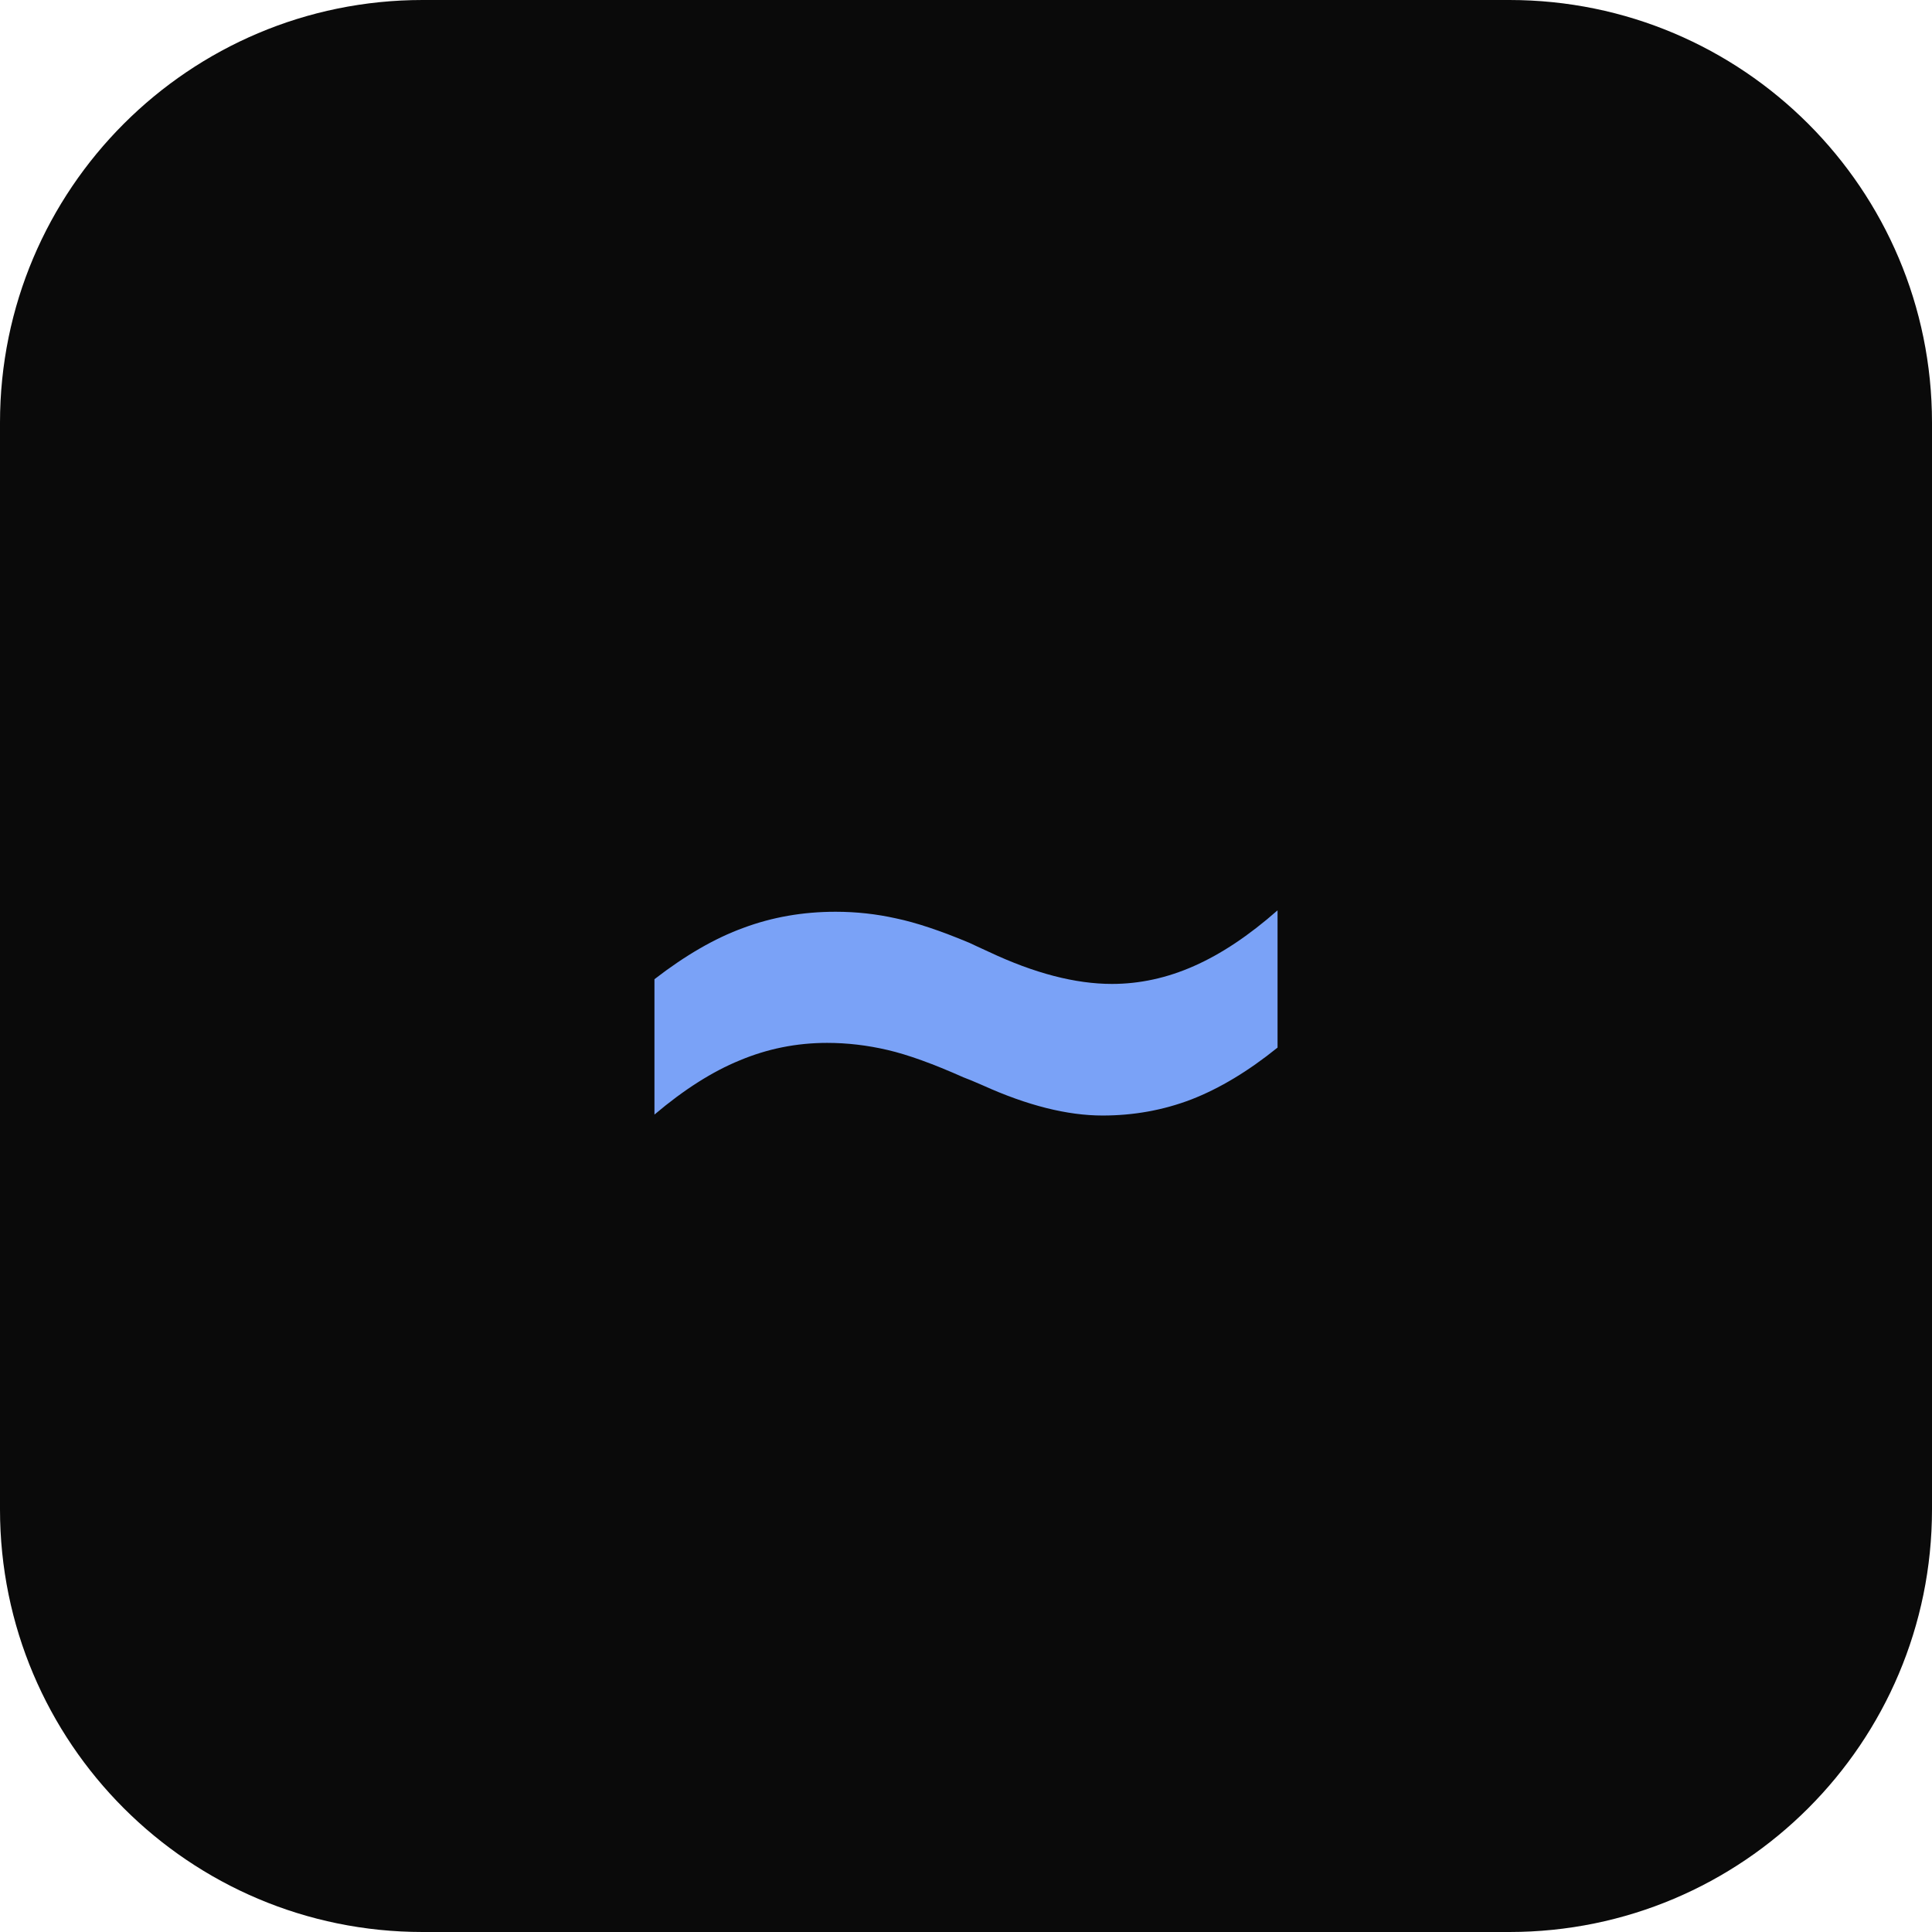
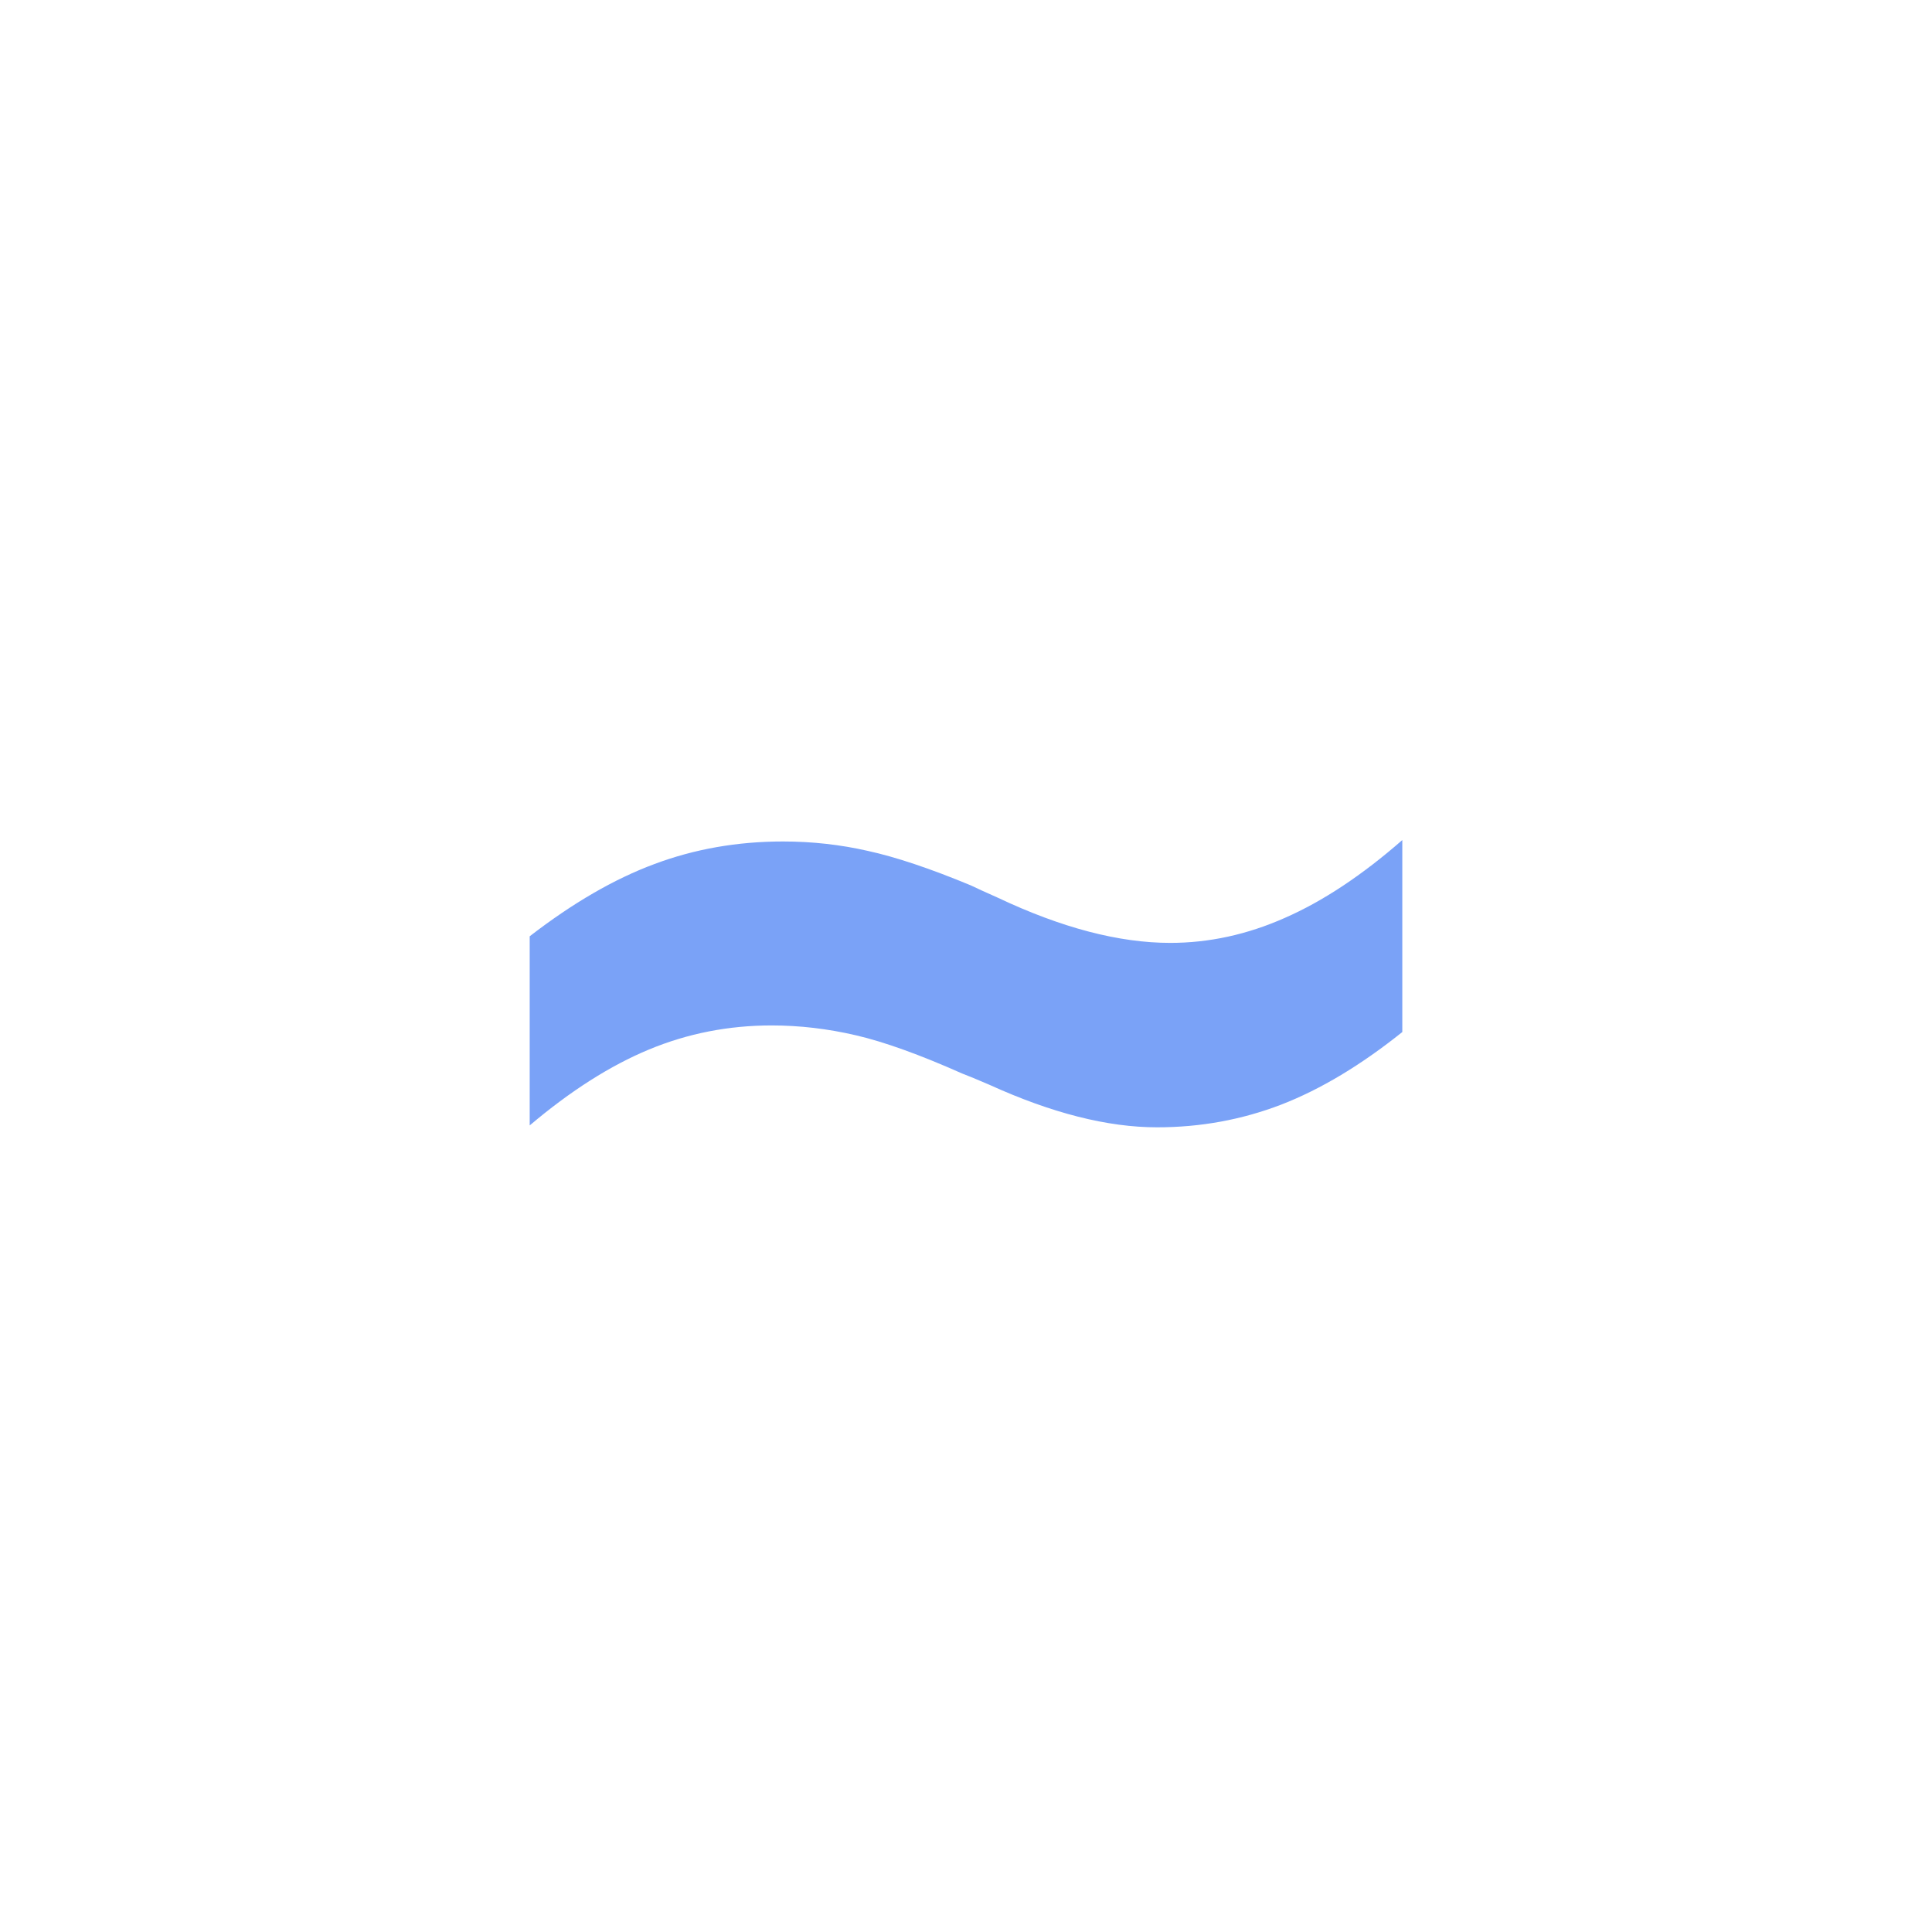
<svg xmlns="http://www.w3.org/2000/svg" viewBox="0 0 64 64">
-   <rect width="64" height="64" rx="14" fill="#0a0a0a" />
-   <text x="32" y="46" font-family="JetBrains Mono, monospace" font-size="40" font-weight="700" fill="#7aa2f7" text-anchor="middle">~</text>
+   <text x="32" y="50" font-family="JetBrains Mono, monospace" font-size="56" font-weight="700" fill="#7aa2f7" text-anchor="middle">~</text>
</svg>
